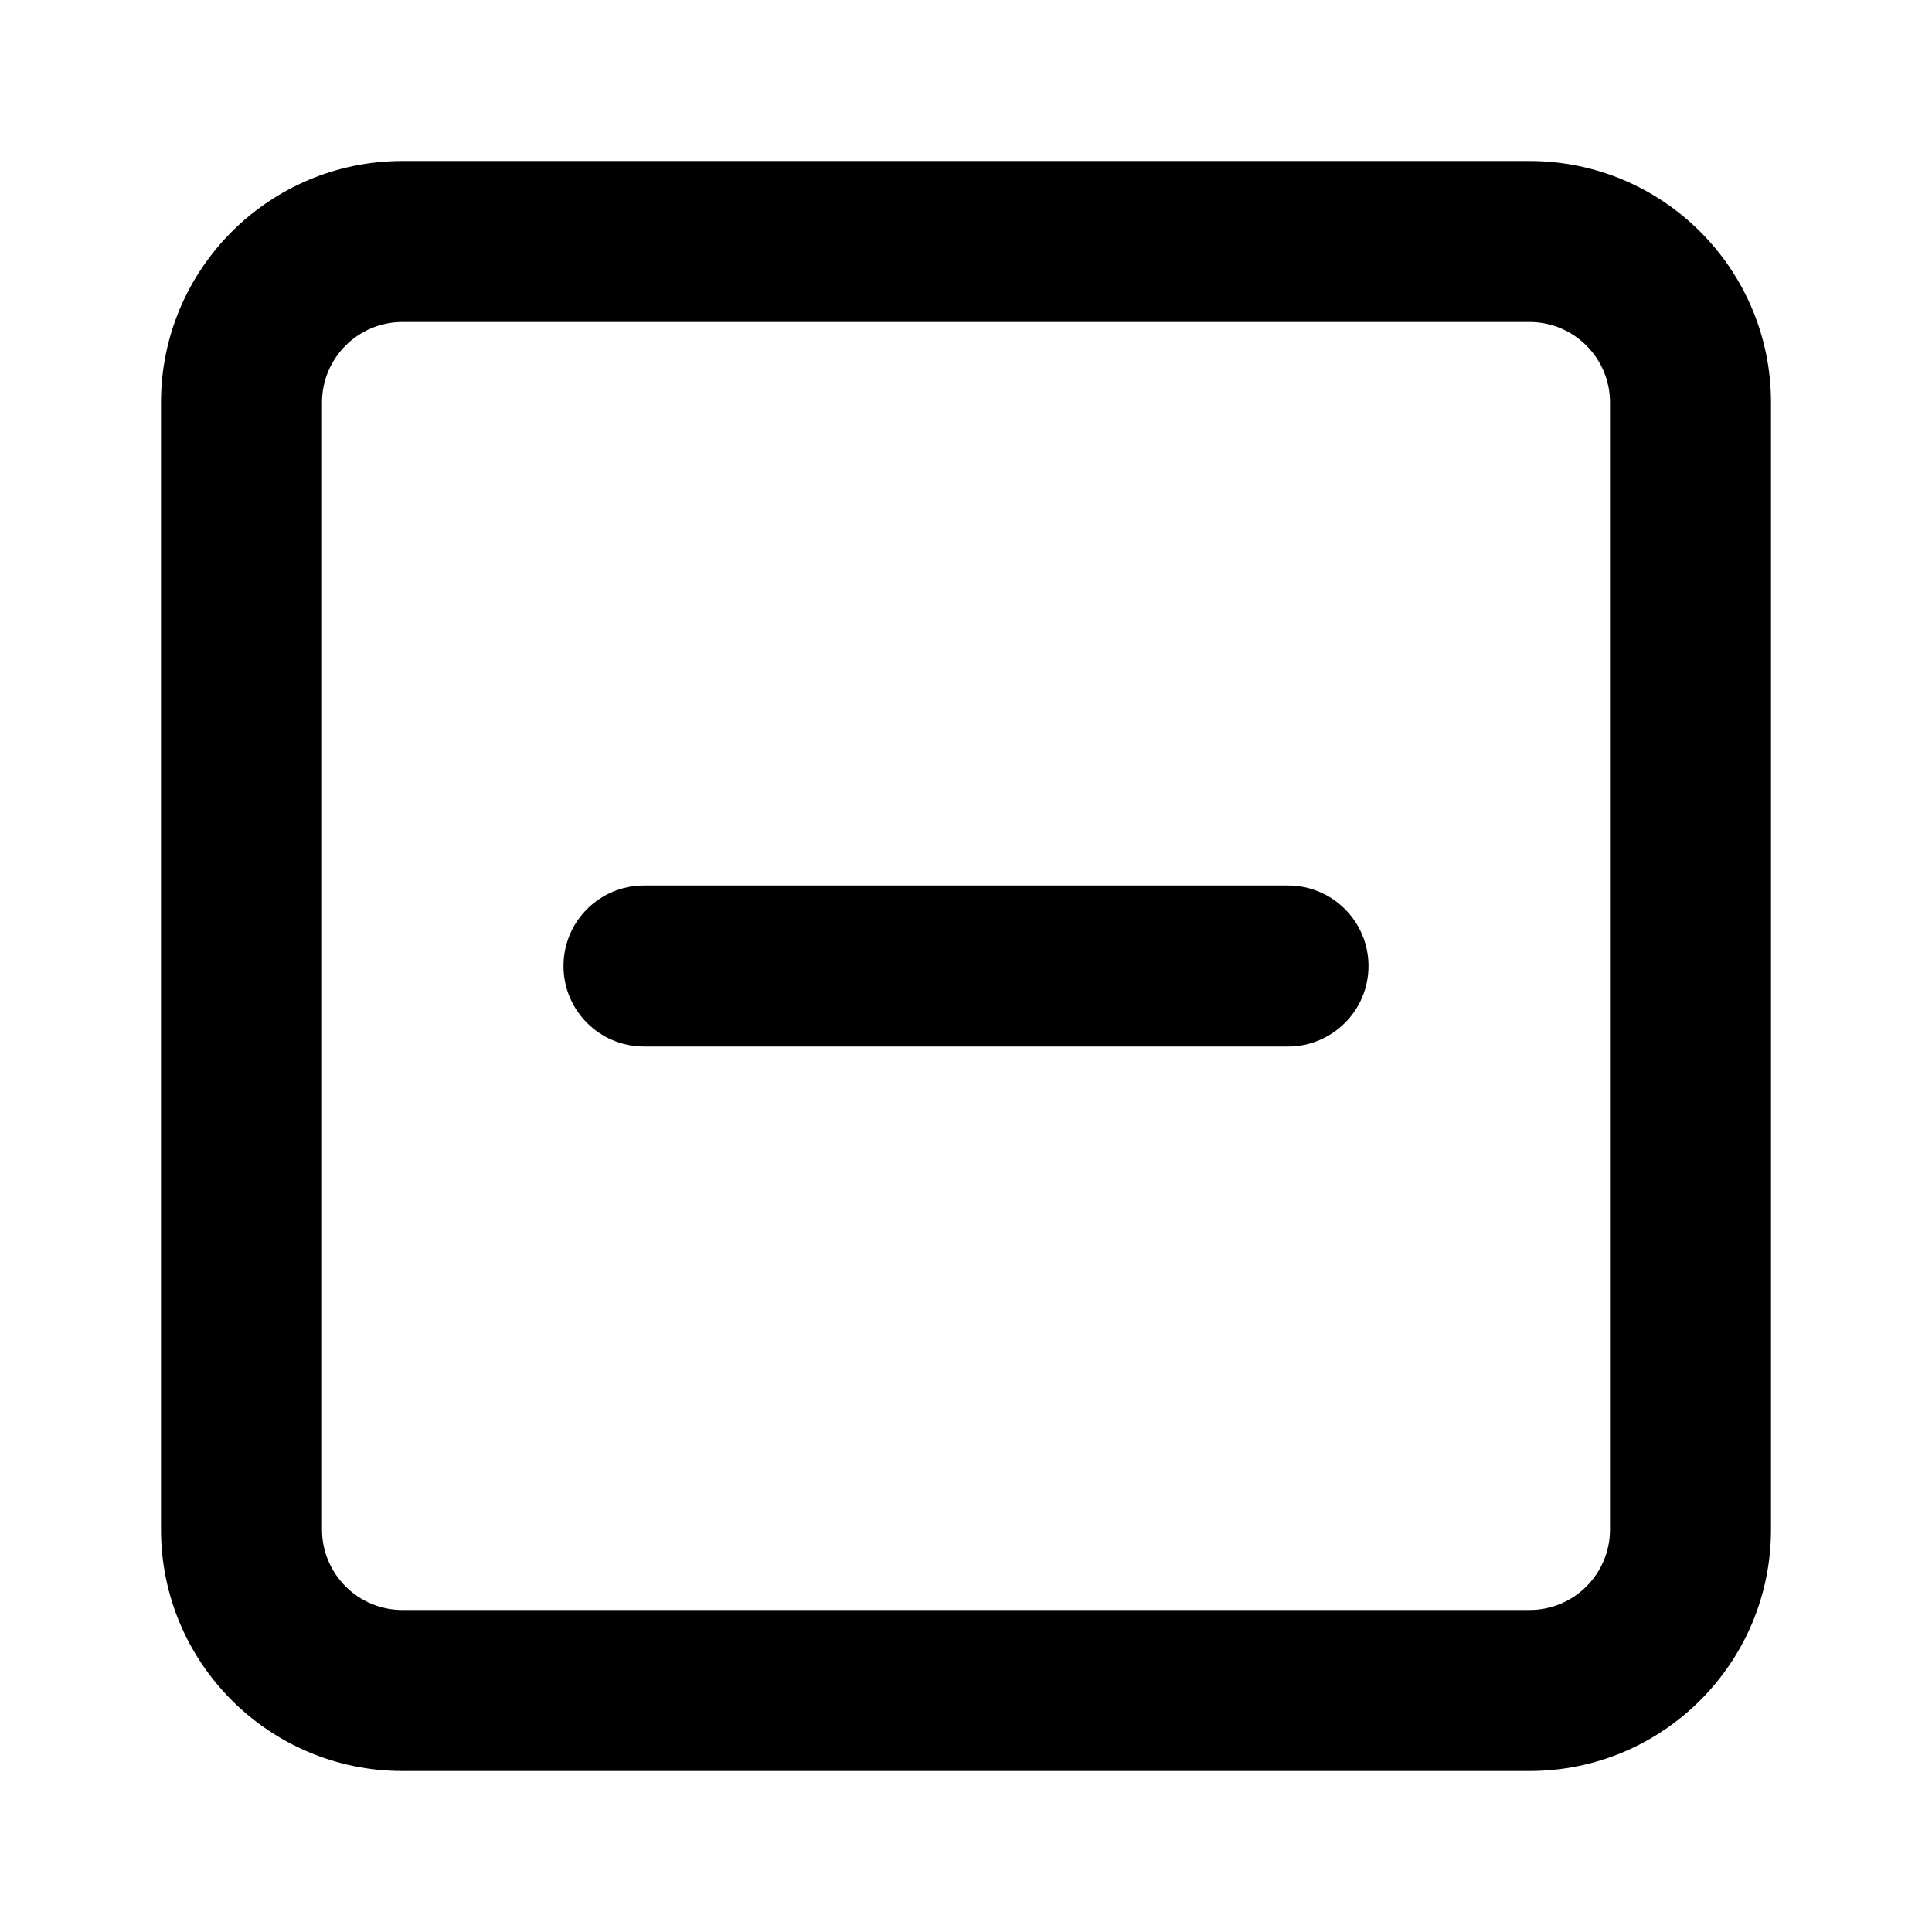
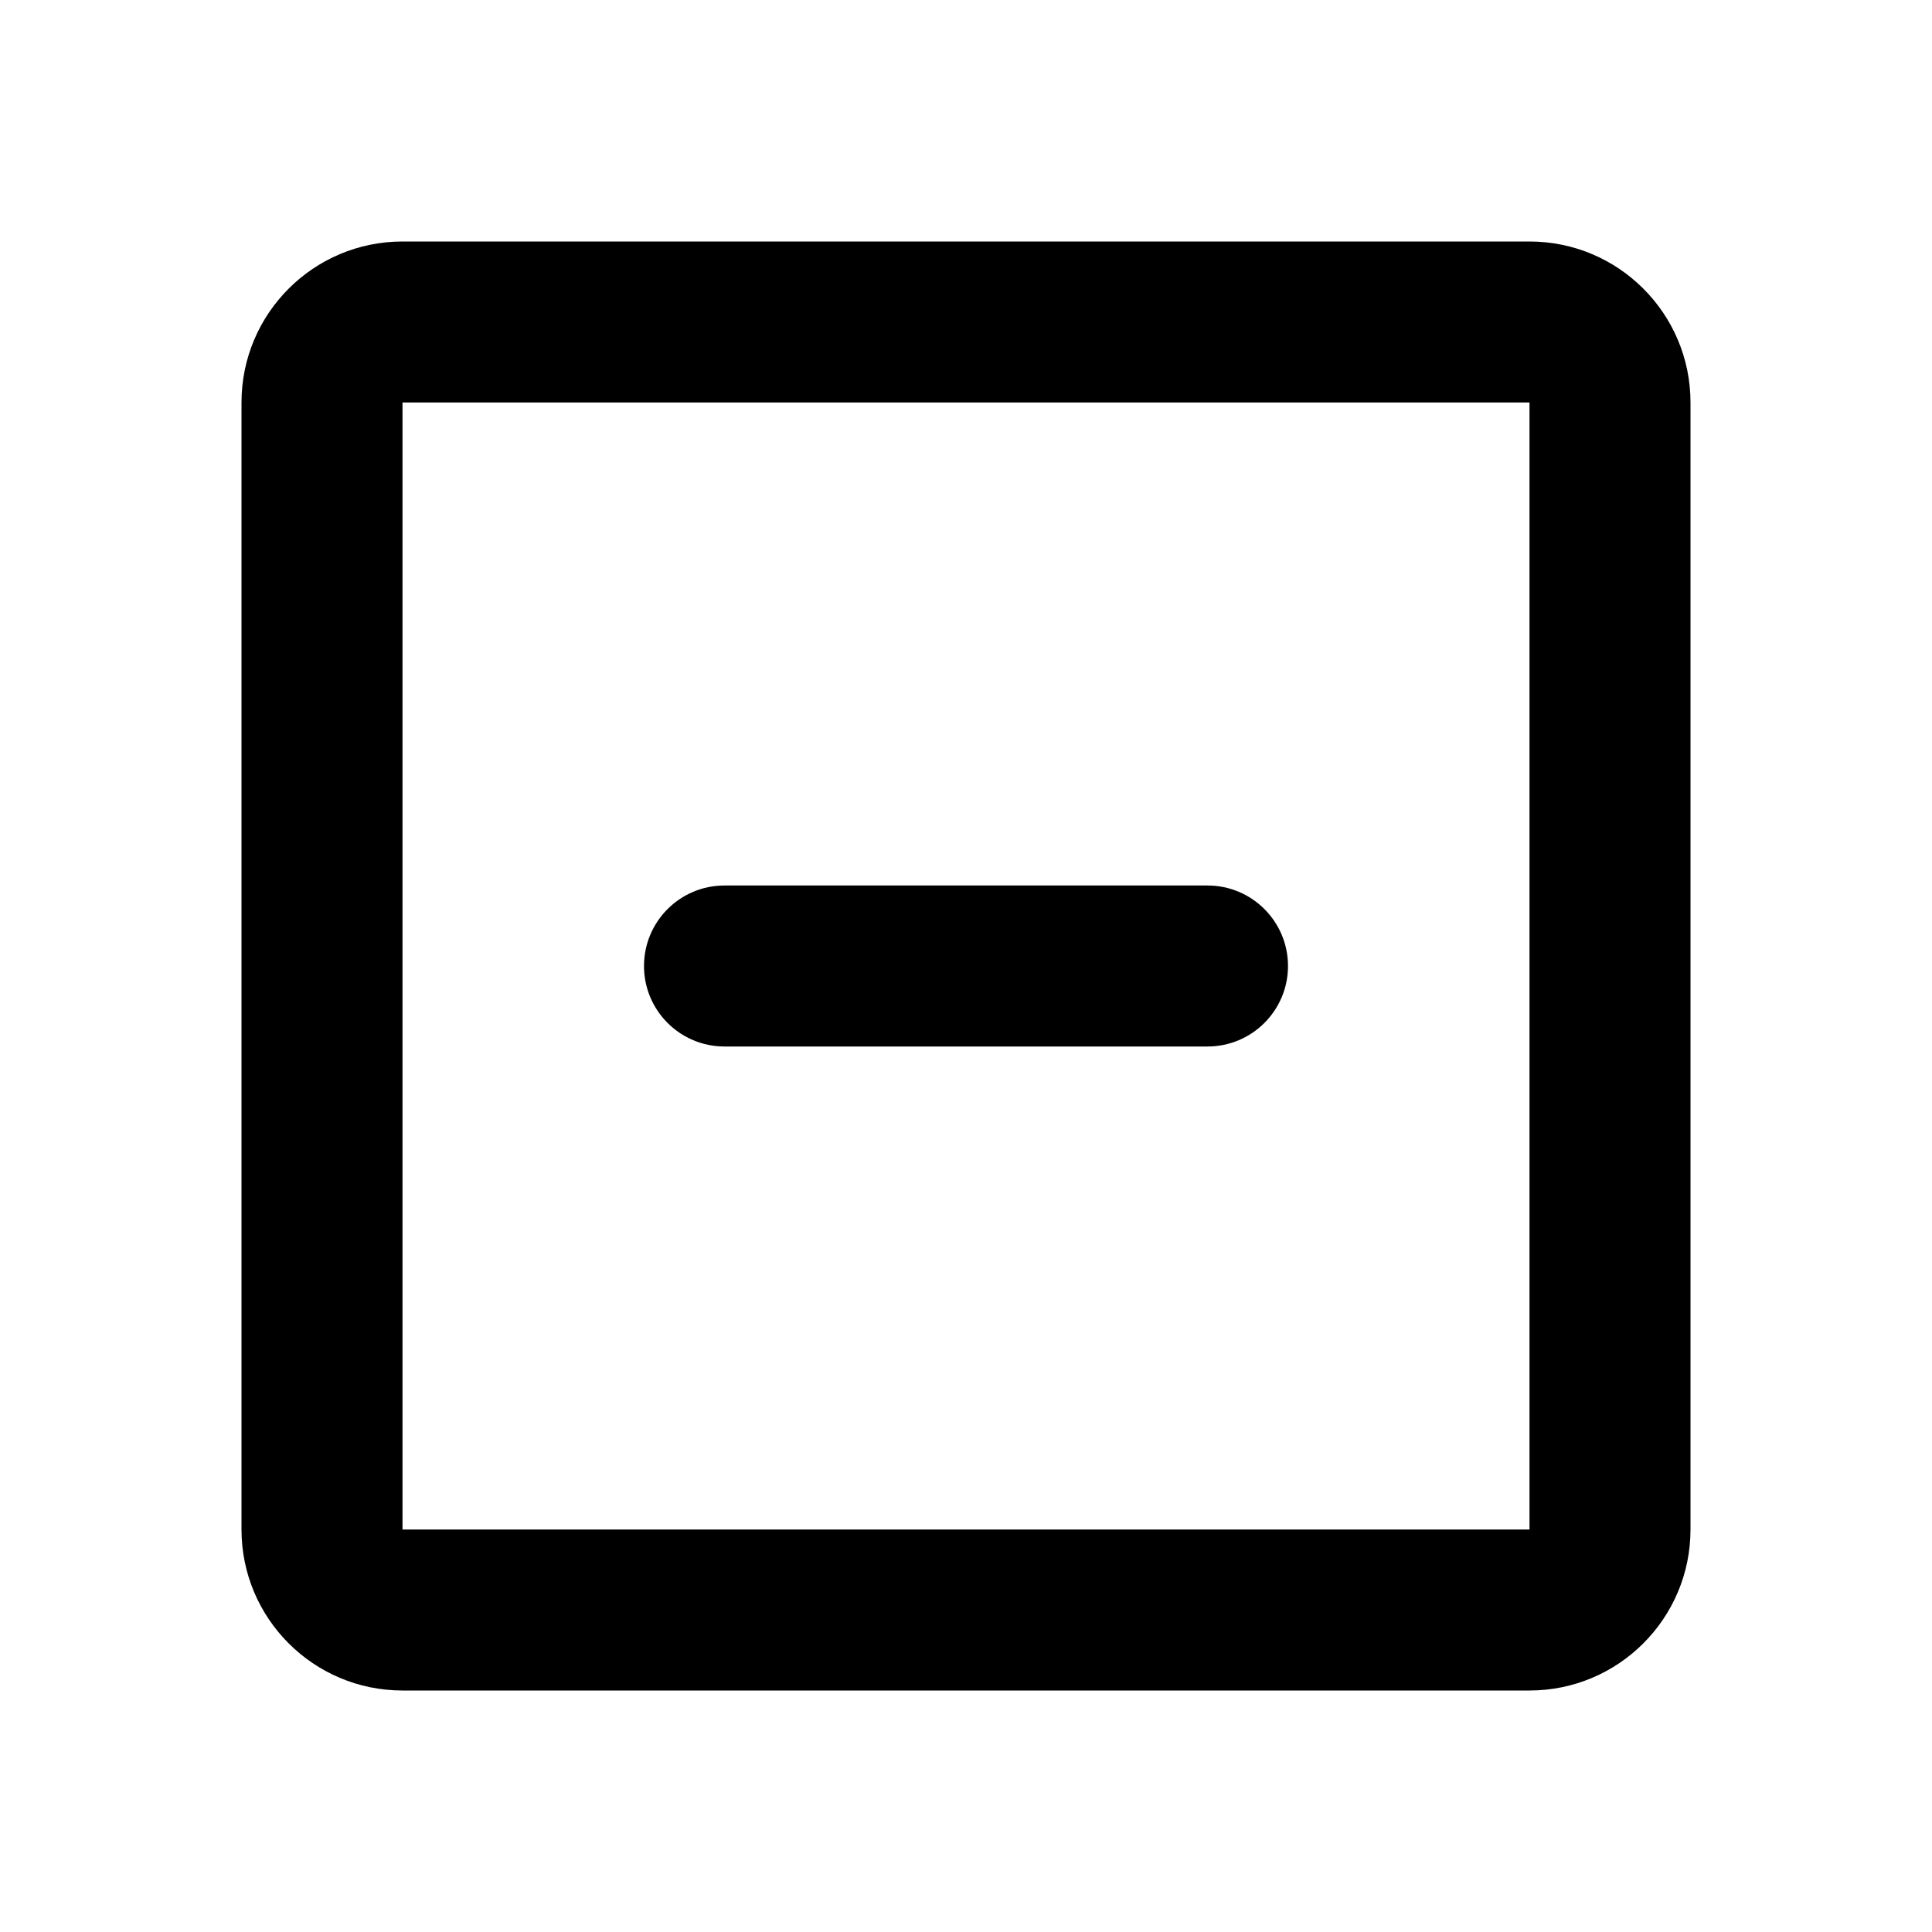
<svg xmlns="http://www.w3.org/2000/svg" width="24" height="24" viewBox="0 0 24 24" fill="currentColor">
-   <path fill-rule="evenodd" clip-rule="evenodd" d="M5 4a1 1 0 0 0-1 1v14a1 1 0 0 0 1 1h14a1 1 0 0 0 1-1V5a1 1 0 0 0-1-1H5zM2 5a3 3 0 0 1 3-3h14a3 3 0 0 1 3 3v14a3 3 0 0 1-3 3H5a3 3 0 0 1-3-3V5z" />
-   <path fill-rule="evenodd" clip-rule="evenodd" d="M7 12a1 1 0 0 1 1-1h8a1 1 0 1 1 0 2H8a1 1 0 0 1-1-1z" />
+   <path fill-rule="evenodd" clip-rule="evenodd" d="M3 5a2 2 0 0 1 2-2h14a2 2 0 0 1 2 2v14a2 2 0 0 1-2 2H5a2 2 0 0 1-2-2V5zm16 0H5v14h14V5z" />
+   <path fill-rule="evenodd" clip-rule="evenodd" d="M8 12a1 1 0 0 1 1-1h6a1 1 0 1 1 0 2H9a1 1 0 0 1-1-1z" />
</svg>
